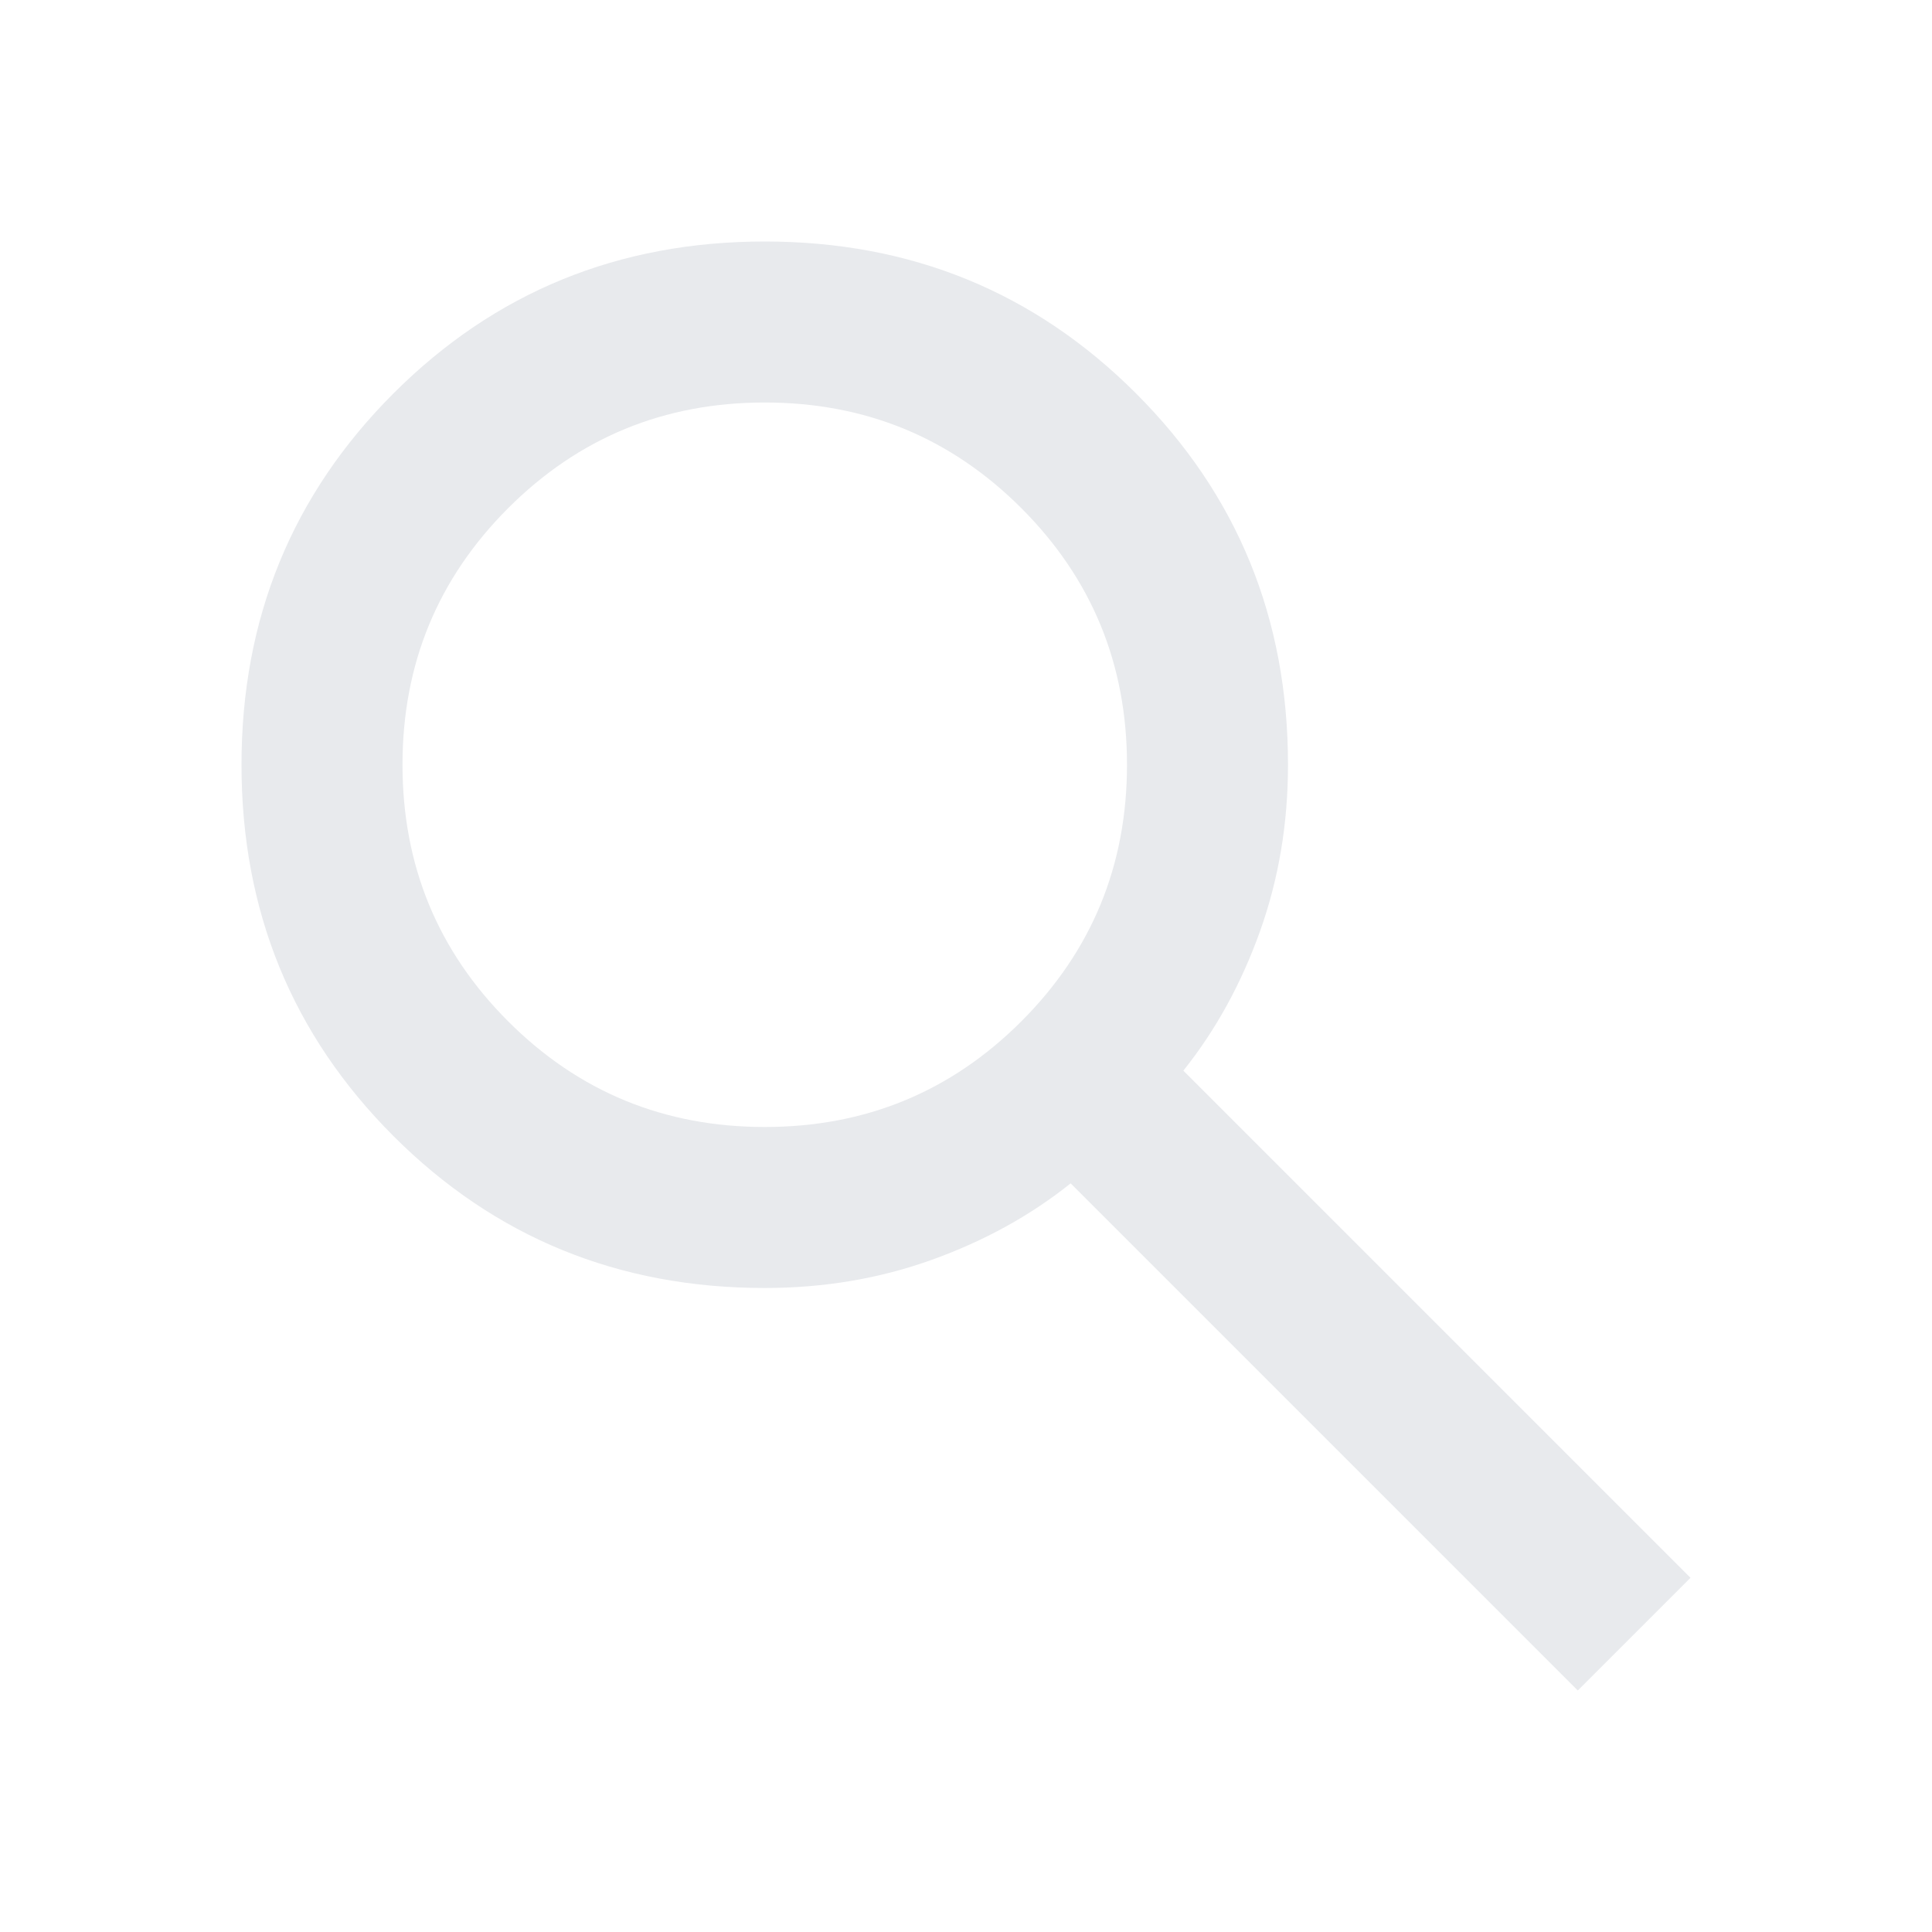
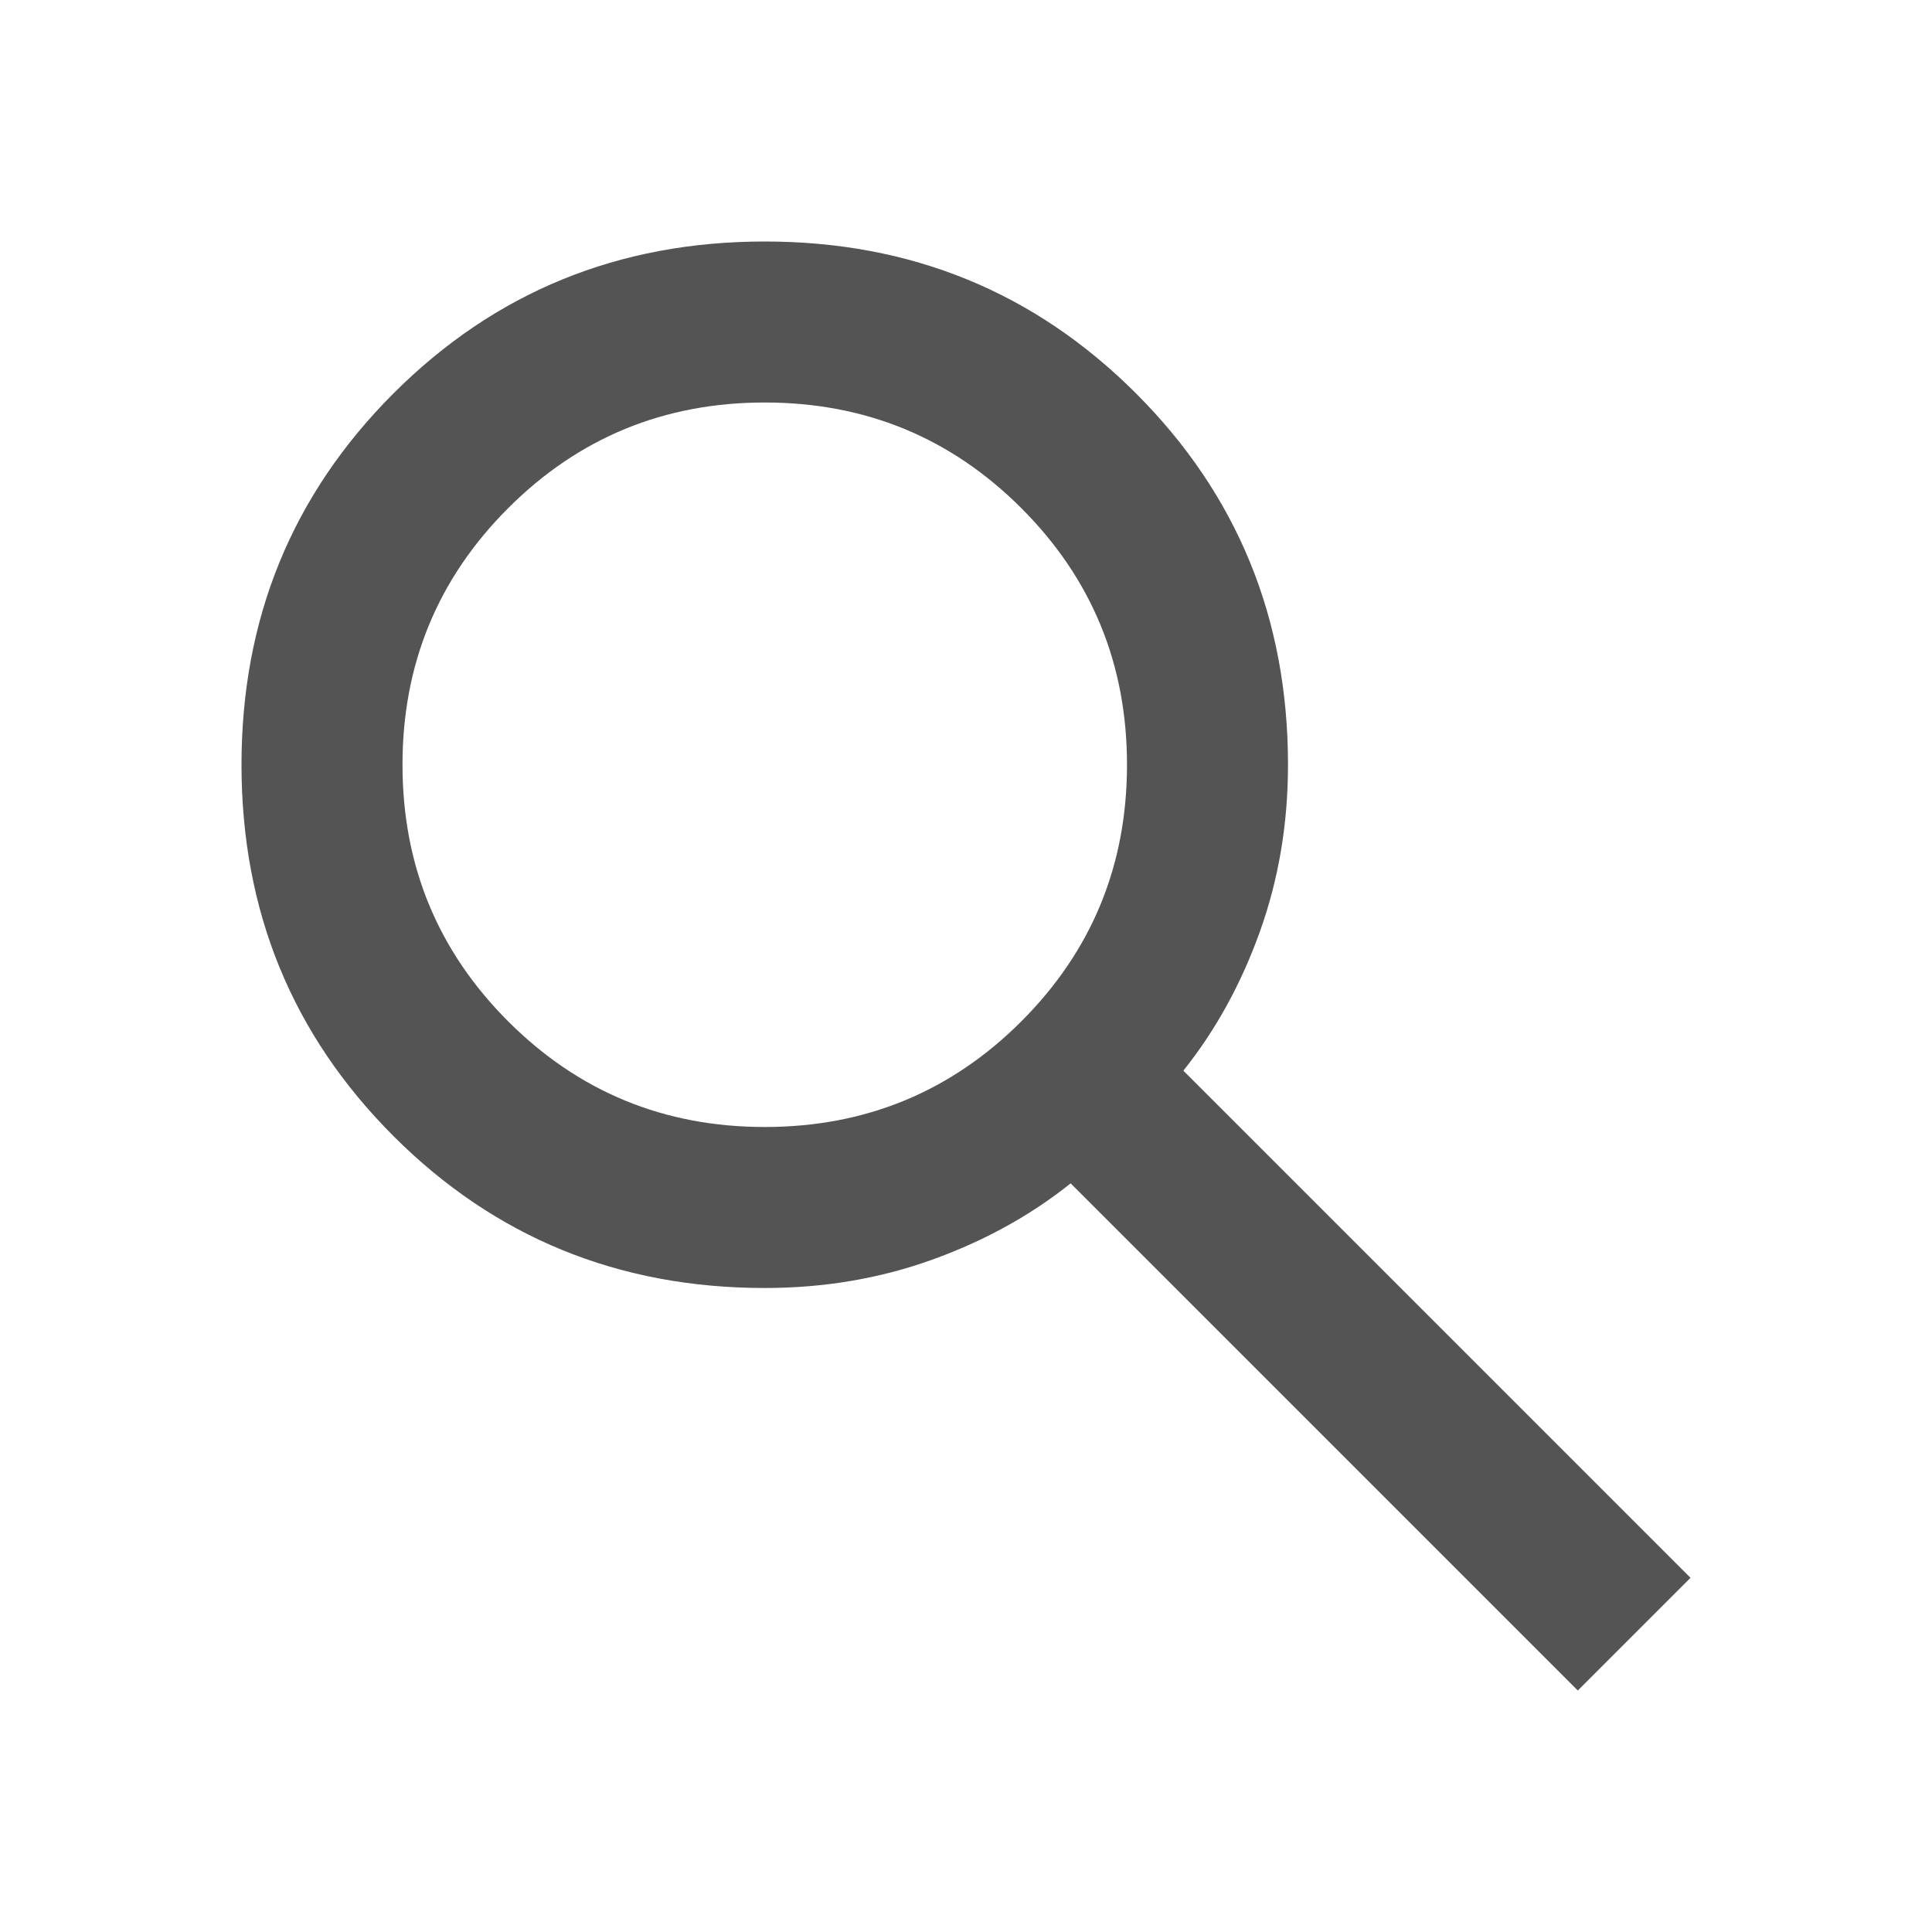
- <svg xmlns="http://www.w3.org/2000/svg" height="24px" viewBox="0 -960 960 960" width="24px" fill="#e8eaed">
+ <svg xmlns="http://www.w3.org/2000/svg" height="24px" viewBox="0 -960 960 960" width="24px" fill="#545454">
  <path d="M784-120 532-372q-30 24-69 38t-83 14q-109 0-184.5-75.5T120-580q0-109 75.5-184.5T380-840q109 0 184.5 75.5T640-580q0 44-14 83t-38 69l252 252-56 56ZM380-400q75 0 127.5-52.5T560-580q0-75-52.5-127.5T380-760q-75 0-127.5 52.5T200-580q0 75 52.5 127.5T380-400Z" />
</svg>
